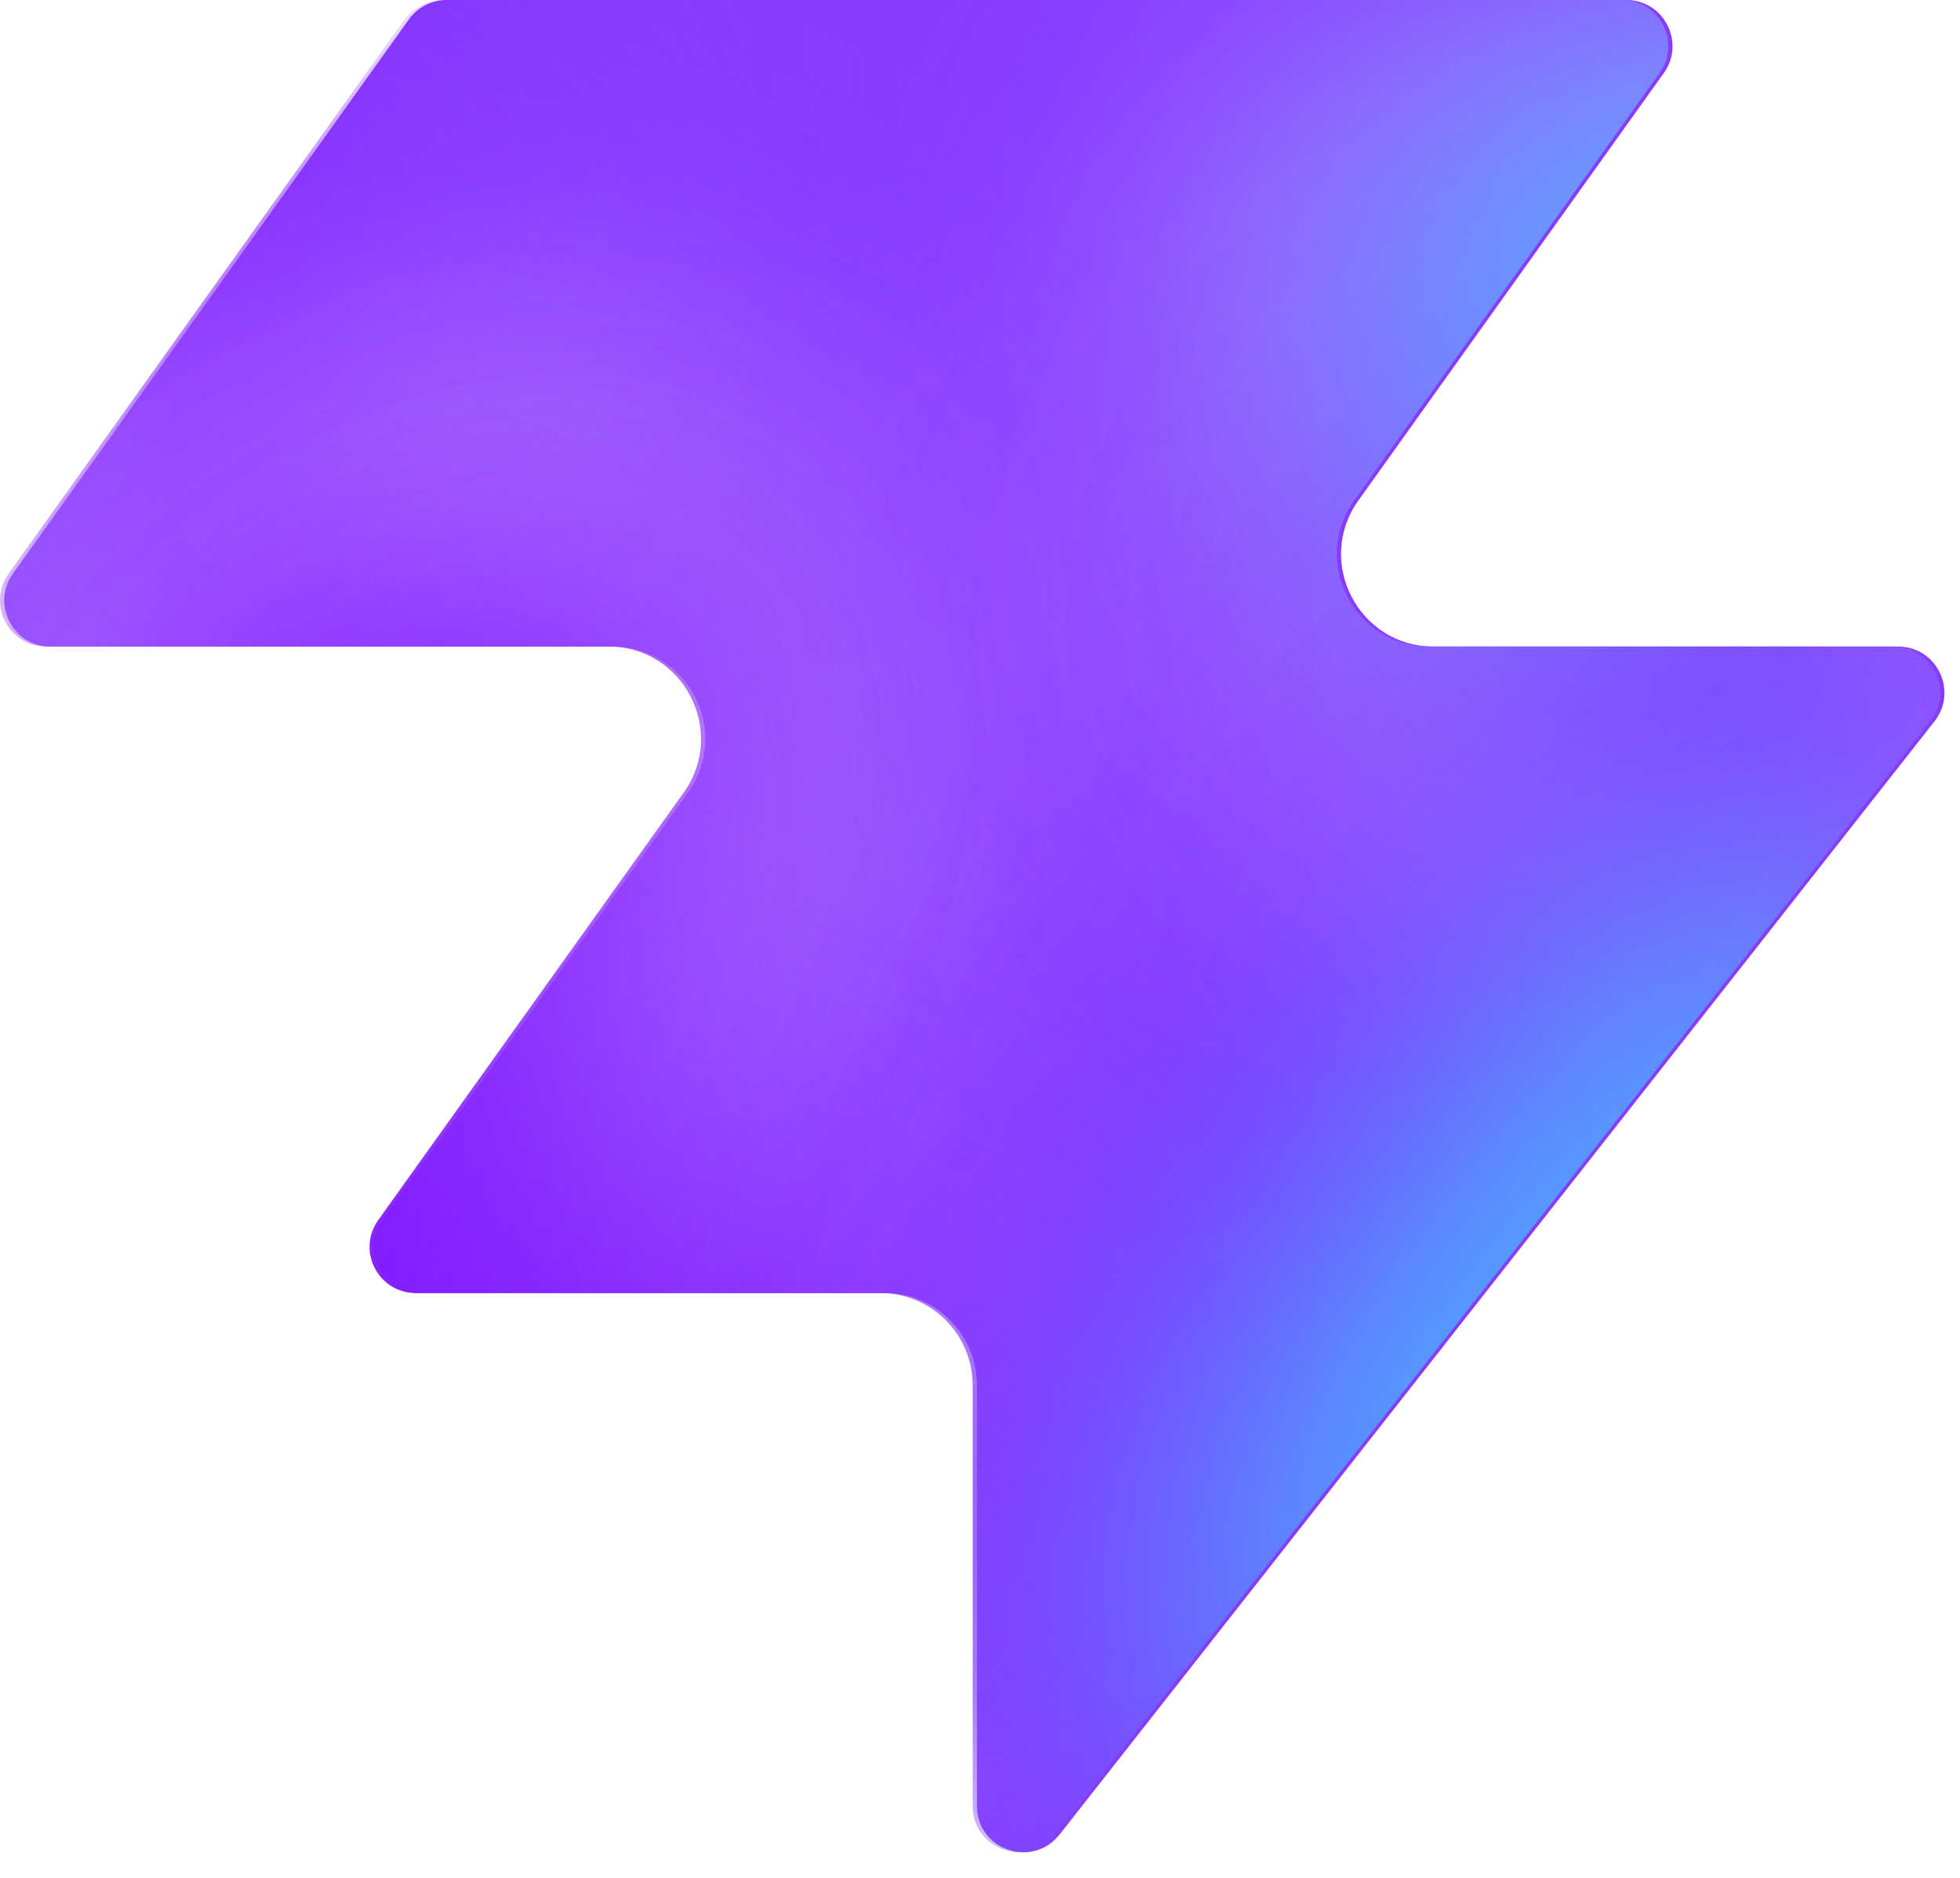
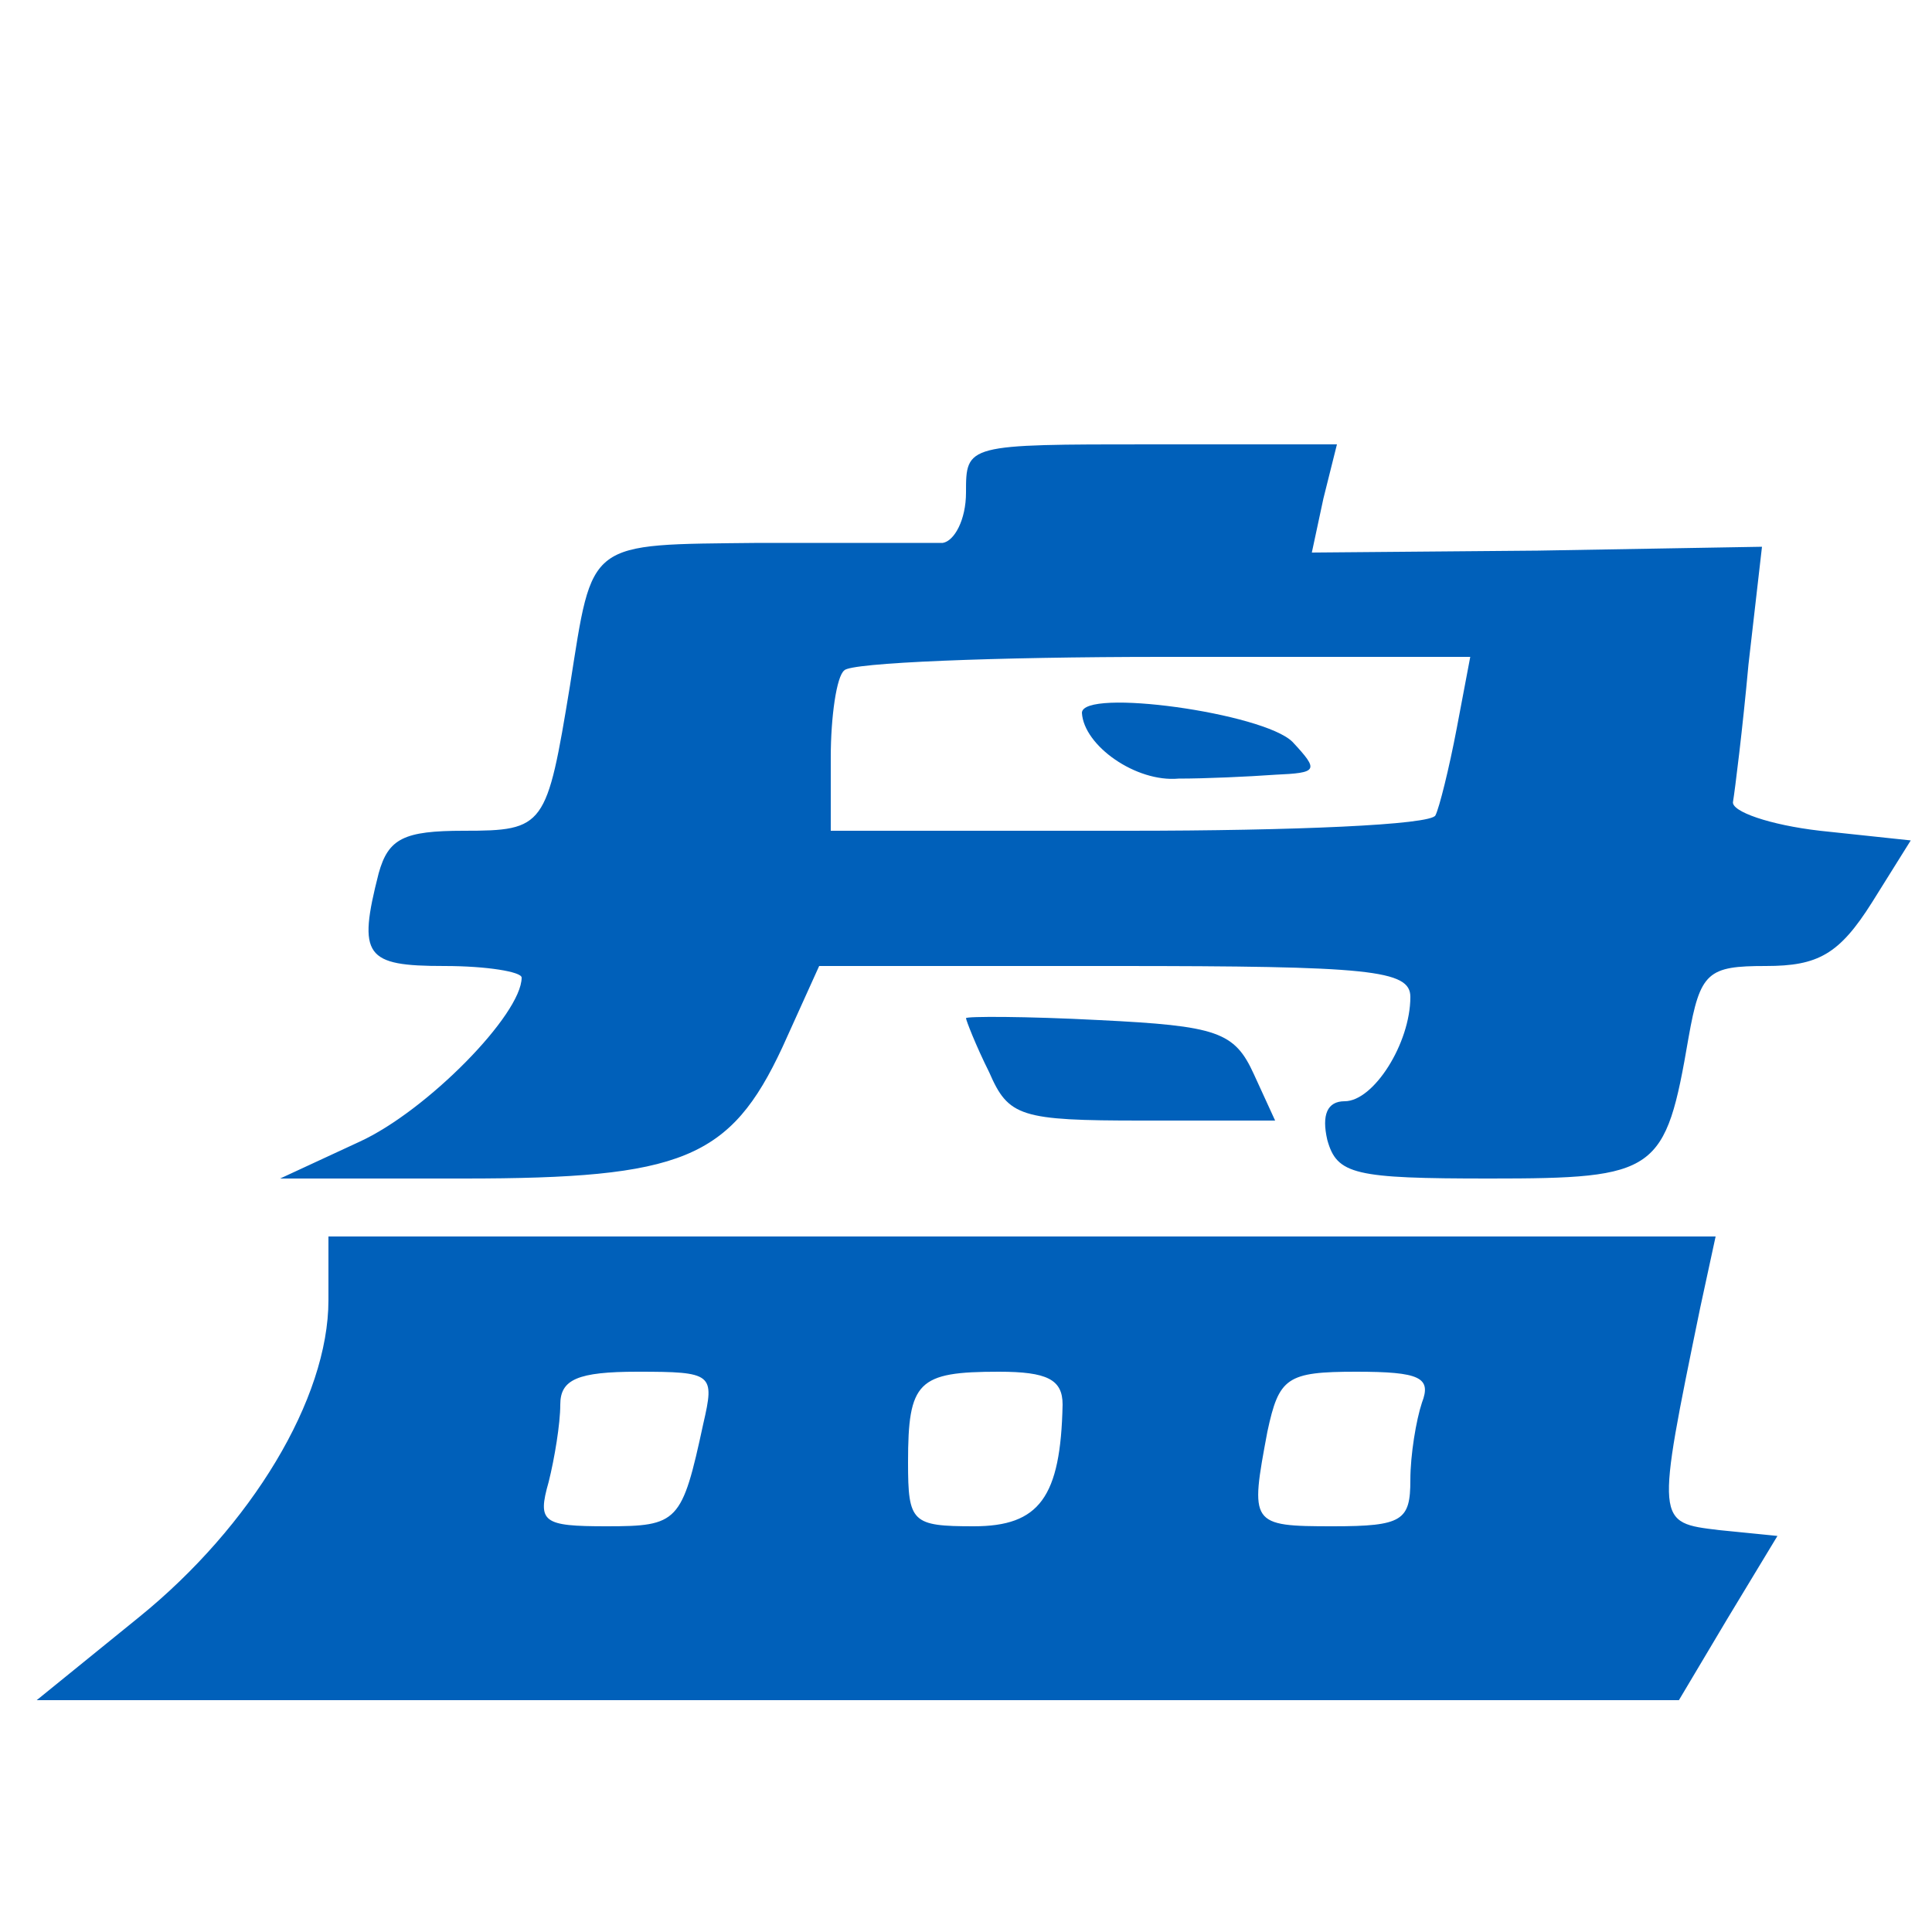
- <svg xmlns="http://www.w3.org/2000/svg" width="48" height="46" fill="none" viewBox="0 0 48 46">
-   <path fill="#863bff" d="M25.946 44.938c-.664.845-2.021.375-2.021-.698V33.937a2.26 2.26 0 0 0-2.262-2.262H10.287c-.92 0-1.456-1.04-.92-1.788l7.48-10.471c1.07-1.497 0-3.578-1.842-3.578H1.237c-.92 0-1.456-1.04-.92-1.788L10.013.474c.214-.297.556-.474.92-.474h28.894c.92 0 1.456 1.04.92 1.788l-7.48 10.471c-1.07 1.498 0 3.579 1.842 3.579h11.377c.943 0 1.473 1.088.89 1.83L25.947 44.94z" style="fill:#863bff;fill:color(display-p3 .525 .23 1);fill-opacity:1" />
-   <mask id="a" width="48" height="46" x="0" y="0" maskUnits="userSpaceOnUse" style="mask-type:alpha">
-     <path fill="#000" d="M25.842 44.938c-.664.844-2.021.375-2.021-.698V33.937a2.26 2.26 0 0 0-2.262-2.262H10.183c-.92 0-1.456-1.04-.92-1.788l7.48-10.471c1.07-1.498 0-3.579-1.842-3.579H1.133c-.92 0-1.456-1.04-.92-1.787L9.91.473c.214-.297.556-.474.92-.474h28.894c.92 0 1.456 1.04.92 1.788l-7.48 10.471c-1.07 1.498 0 3.578 1.842 3.578h11.377c.943 0 1.473 1.088.89 1.832L25.843 44.94z" style="fill:#000;fill-opacity:1" />
-   </mask>
-   <g mask="url(#a)">
-     <g filter="url(#b)">
-       <ellipse cx="5.508" cy="14.704" fill="#ede6ff" rx="5.508" ry="14.704" style="fill:#ede6ff;fill:color(display-p3 .927 .903 1);fill-opacity:1" transform="matrix(.00324 1 1 -.00324 -4.47 31.516)" />
-     </g>
-     <g filter="url(#c)">
-       <ellipse cx="10.399" cy="29.851" fill="#ede6ff" rx="10.399" ry="29.851" style="fill:#ede6ff;fill:color(display-p3 .927 .903 1);fill-opacity:1" transform="matrix(.00324 1 1 -.00324 -39.328 7.883)" />
-     </g>
-     <g filter="url(#d)">
-       <ellipse cx="5.508" cy="30.487" fill="#7e14ff" rx="5.508" ry="30.487" style="fill:#7e14ff;fill:color(display-p3 .492 .077 1);fill-opacity:1" transform="rotate(89.814 -25.913 -14.639)scale(1 -1)" />
-     </g>
-     <g filter="url(#e)">
-       <ellipse cx="5.508" cy="30.599" fill="#7e14ff" rx="5.508" ry="30.599" style="fill:#7e14ff;fill:color(display-p3 .492 .077 1);fill-opacity:1" transform="rotate(89.814 -32.644 -3.334)scale(1 -1)" />
-     </g>
-     <g filter="url(#f)">
-       <ellipse cx="5.508" cy="30.599" fill="#7e14ff" rx="5.508" ry="30.599" style="fill:#7e14ff;fill:color(display-p3 .492 .077 1);fill-opacity:1" transform="matrix(.00324 1 1 -.00324 -34.34 30.47)" />
-     </g>
-     <g filter="url(#g)">
-       <ellipse cx="14.072" cy="22.078" fill="#ede6ff" rx="14.072" ry="22.078" style="fill:#ede6ff;fill:color(display-p3 .927 .903 1);fill-opacity:1" transform="rotate(93.35 24.506 48.493)scale(-1 1)" />
-     </g>
-     <g filter="url(#h)">
-       <ellipse cx="3.47" cy="21.501" fill="#7e14ff" rx="3.47" ry="21.501" style="fill:#7e14ff;fill:color(display-p3 .492 .077 1);fill-opacity:1" transform="rotate(89.009 28.708 47.59)scale(-1 1)" />
-     </g>
-     <g filter="url(#i)">
-       <ellipse cx="3.47" cy="21.501" fill="#7e14ff" rx="3.47" ry="21.501" style="fill:#7e14ff;fill:color(display-p3 .492 .077 1);fill-opacity:1" transform="rotate(89.009 28.708 47.59)scale(-1 1)" />
-     </g>
-     <g filter="url(#j)">
-       <ellipse cx=".387" cy="8.972" fill="#7e14ff" rx="4.407" ry="29.108" style="fill:#7e14ff;fill:color(display-p3 .492 .077 1);fill-opacity:1" transform="rotate(39.51 .387 8.972)" />
-     </g>
-     <g filter="url(#k)">
-       <ellipse cx="47.523" cy="-6.092" fill="#7e14ff" rx="4.407" ry="29.108" style="fill:#7e14ff;fill:color(display-p3 .492 .077 1);fill-opacity:1" transform="rotate(37.892 47.523 -6.092)" />
-     </g>
-     <g filter="url(#l)">
-       <ellipse cx="41.412" cy="6.333" fill="#47bfff" rx="5.971" ry="9.665" style="fill:#47bfff;fill:color(display-p3 .28 .748 1);fill-opacity:1" transform="rotate(37.892 41.412 6.333)" />
-     </g>
-     <g filter="url(#m)">
-       <ellipse cx="-1.879" cy="38.332" fill="#7e14ff" rx="4.407" ry="29.108" style="fill:#7e14ff;fill:color(display-p3 .492 .077 1);fill-opacity:1" transform="rotate(37.892 -1.88 38.332)" />
-     </g>
-     <g filter="url(#n)">
-       <ellipse cx="-1.879" cy="38.332" fill="#7e14ff" rx="4.407" ry="29.108" style="fill:#7e14ff;fill:color(display-p3 .492 .077 1);fill-opacity:1" transform="rotate(37.892 -1.88 38.332)" />
-     </g>
-     <g filter="url(#o)">
-       <ellipse cx="35.651" cy="29.907" fill="#7e14ff" rx="4.407" ry="29.108" style="fill:#7e14ff;fill:color(display-p3 .492 .077 1);fill-opacity:1" transform="rotate(37.892 35.651 29.907)" />
-     </g>
-     <g filter="url(#p)">
-       <ellipse cx="38.418" cy="32.4" fill="#47bfff" rx="5.971" ry="15.297" style="fill:#47bfff;fill:color(display-p3 .28 .748 1);fill-opacity:1" transform="rotate(37.892 38.418 32.4)" />
-     </g>
+ <svg xmlns="http://www.w3.org/2000/svg" version="1.0" width="100pt" height="100pt" viewBox="0 0 100 100" preserveAspectRatio="xMidYMid meet">
+   <g transform="translate(0,100) scale(0.1,-0.1)" fill="#0060ba" stroke="none">
+     <path d="M500 745 c0 -14 -6 -25 -12 -26 -7 0 -50 0 -95 0 -90 -1 -86 2 -98 -74 -12 -73 -13 -75 -55 -75 -31 0 -39 -4 -44 -22 -11 -43 -7 -48 34 -48 22 0 40 -3 40 -6 0 -19 -49 -69 -84 -85 l-41 -19 95 0 c113 0 138 10 165 68 l19 42 153 0 c132 0 153 -2 153 -16 0 -24 -19 -54 -34 -54 -9 0 -12 -7 -9 -20 5 -18 14 -20 84 -20 87 0 91 3 103 73 6 34 10 37 40 37 27 0 38 6 55 33 l20 32 -47 5 c-26 3 -46 10 -45 15 1 6 5 38 8 71 l7 61 -116 -2 -117 -1 6 28 7 28 -96 0 c-96 0 -96 0 -96 -25z m254 -122 c-4 -21 -9 -41 -11 -45 -2 -5 -74 -8 -159 -8 l-154 0 0 38 c0 21 3 42 7 45 3 4 78 7 165 7 l159 0 -7 -37z" />
+     <path d="M560 631 c1 -17 28 -36 50 -34 14 0 36 1 50 2 22 1 23 2 9 17 -15 15 -109 28 -109 15z" />
+     <path d="M500 473 c0 -1 5 -14 12 -28 10 -23 16 -25 79 -25 l69 0 -11 24 c-10 22 -19 25 -80 28 -38 2 -69 2 -69 1z" />
+     <path d="M170 327 c0 -51 -40 -117 -98 -164 l-53 -43 425 0 425 0 25 42 26 43 -30 3 c-33 4 -33 3 -10 115 l8 37 -359 0 -359 0 0 -33z m194 -64 c-11 -51 -13 -53 -50 -53 -33 0 -36 2 -30 23 3 12 6 30 6 40 0 13 9 17 40 17 39 0 40 -1 34 -27z m186 10 c-1 -48 -12 -63 -46 -63 -32 0 -34 2 -34 33 0 42 5 47 47 47 25 0 33 -4 33 -17z m186 1 c-3 -9 -6 -27 -6 -40 0 -21 -4 -24 -40 -24 -43 0 -43 1 -34 49 6 28 10 31 46 31 33 0 39 -3 34 -16z" />
  </g>
-   <defs>
-     <filter id="b" width="60.045" height="41.654" x="-19.77" y="16.149" color-interpolation-filters="sRGB" filterUnits="userSpaceOnUse">
-       <feFlood flood-opacity="0" result="BackgroundImageFix" />
-       <feBlend in="SourceGraphic" in2="BackgroundImageFix" result="shape" />
-       <feGaussianBlur result="effect1_foregroundBlur_2002_17158" stdDeviation="7.659" />
-     </filter>
-     <filter id="c" width="90.34" height="51.437" x="-54.613" y="-7.533" color-interpolation-filters="sRGB" filterUnits="userSpaceOnUse">
-       <feFlood flood-opacity="0" result="BackgroundImageFix" />
-       <feBlend in="SourceGraphic" in2="BackgroundImageFix" result="shape" />
-       <feGaussianBlur result="effect1_foregroundBlur_2002_17158" stdDeviation="7.659" />
-     </filter>
-     <filter id="d" width="79.355" height="29.4" x="-49.64" y="2.03" color-interpolation-filters="sRGB" filterUnits="userSpaceOnUse">
-       <feFlood flood-opacity="0" result="BackgroundImageFix" />
-       <feBlend in="SourceGraphic" in2="BackgroundImageFix" result="shape" />
-       <feGaussianBlur result="effect1_foregroundBlur_2002_17158" stdDeviation="4.596" />
-     </filter>
-     <filter id="e" width="79.579" height="29.4" x="-45.045" y="20.029" color-interpolation-filters="sRGB" filterUnits="userSpaceOnUse">
-       <feFlood flood-opacity="0" result="BackgroundImageFix" />
-       <feBlend in="SourceGraphic" in2="BackgroundImageFix" result="shape" />
-       <feGaussianBlur result="effect1_foregroundBlur_2002_17158" stdDeviation="4.596" />
-     </filter>
-     <filter id="f" width="79.579" height="29.4" x="-43.513" y="21.178" color-interpolation-filters="sRGB" filterUnits="userSpaceOnUse">
-       <feFlood flood-opacity="0" result="BackgroundImageFix" />
-       <feBlend in="SourceGraphic" in2="BackgroundImageFix" result="shape" />
-       <feGaussianBlur result="effect1_foregroundBlur_2002_17158" stdDeviation="4.596" />
-     </filter>
-     <filter id="g" width="74.749" height="58.852" x="15.756" y="-17.901" color-interpolation-filters="sRGB" filterUnits="userSpaceOnUse">
-       <feFlood flood-opacity="0" result="BackgroundImageFix" />
-       <feBlend in="SourceGraphic" in2="BackgroundImageFix" result="shape" />
-       <feGaussianBlur result="effect1_foregroundBlur_2002_17158" stdDeviation="7.659" />
-     </filter>
-     <filter id="h" width="61.377" height="25.362" x="23.548" y="2.284" color-interpolation-filters="sRGB" filterUnits="userSpaceOnUse">
-       <feFlood flood-opacity="0" result="BackgroundImageFix" />
-       <feBlend in="SourceGraphic" in2="BackgroundImageFix" result="shape" />
-       <feGaussianBlur result="effect1_foregroundBlur_2002_17158" stdDeviation="4.596" />
-     </filter>
-     <filter id="i" width="61.377" height="25.362" x="23.548" y="2.284" color-interpolation-filters="sRGB" filterUnits="userSpaceOnUse">
-       <feFlood flood-opacity="0" result="BackgroundImageFix" />
-       <feBlend in="SourceGraphic" in2="BackgroundImageFix" result="shape" />
-       <feGaussianBlur result="effect1_foregroundBlur_2002_17158" stdDeviation="4.596" />
-     </filter>
-     <filter id="j" width="56.045" height="63.649" x="-27.636" y="-22.853" color-interpolation-filters="sRGB" filterUnits="userSpaceOnUse">
-       <feFlood flood-opacity="0" result="BackgroundImageFix" />
-       <feBlend in="SourceGraphic" in2="BackgroundImageFix" result="shape" />
-       <feGaussianBlur result="effect1_foregroundBlur_2002_17158" stdDeviation="4.596" />
-     </filter>
-     <filter id="k" width="54.814" height="64.646" x="20.116" y="-38.415" color-interpolation-filters="sRGB" filterUnits="userSpaceOnUse">
-       <feFlood flood-opacity="0" result="BackgroundImageFix" />
-       <feBlend in="SourceGraphic" in2="BackgroundImageFix" result="shape" />
-       <feGaussianBlur result="effect1_foregroundBlur_2002_17158" stdDeviation="4.596" />
-     </filter>
-     <filter id="l" width="33.541" height="35.313" x="24.641" y="-11.323" color-interpolation-filters="sRGB" filterUnits="userSpaceOnUse">
-       <feFlood flood-opacity="0" result="BackgroundImageFix" />
-       <feBlend in="SourceGraphic" in2="BackgroundImageFix" result="shape" />
-       <feGaussianBlur result="effect1_foregroundBlur_2002_17158" stdDeviation="4.596" />
-     </filter>
-     <filter id="m" width="54.814" height="64.646" x="-29.286" y="6.009" color-interpolation-filters="sRGB" filterUnits="userSpaceOnUse">
-       <feFlood flood-opacity="0" result="BackgroundImageFix" />
-       <feBlend in="SourceGraphic" in2="BackgroundImageFix" result="shape" />
-       <feGaussianBlur result="effect1_foregroundBlur_2002_17158" stdDeviation="4.596" />
-     </filter>
-     <filter id="n" width="54.814" height="64.646" x="-29.286" y="6.009" color-interpolation-filters="sRGB" filterUnits="userSpaceOnUse">
-       <feFlood flood-opacity="0" result="BackgroundImageFix" />
-       <feBlend in="SourceGraphic" in2="BackgroundImageFix" result="shape" />
-       <feGaussianBlur result="effect1_foregroundBlur_2002_17158" stdDeviation="4.596" />
-     </filter>
-     <filter id="o" width="54.814" height="64.646" x="8.244" y="-2.416" color-interpolation-filters="sRGB" filterUnits="userSpaceOnUse">
-       <feFlood flood-opacity="0" result="BackgroundImageFix" />
-       <feBlend in="SourceGraphic" in2="BackgroundImageFix" result="shape" />
-       <feGaussianBlur result="effect1_foregroundBlur_2002_17158" stdDeviation="4.596" />
-     </filter>
-     <filter id="p" width="39.409" height="43.623" x="18.713" y="10.588" color-interpolation-filters="sRGB" filterUnits="userSpaceOnUse">
-       <feFlood flood-opacity="0" result="BackgroundImageFix" />
-       <feBlend in="SourceGraphic" in2="BackgroundImageFix" result="shape" />
-       <feGaussianBlur result="effect1_foregroundBlur_2002_17158" stdDeviation="4.596" />
-     </filter>
-   </defs>
</svg>
